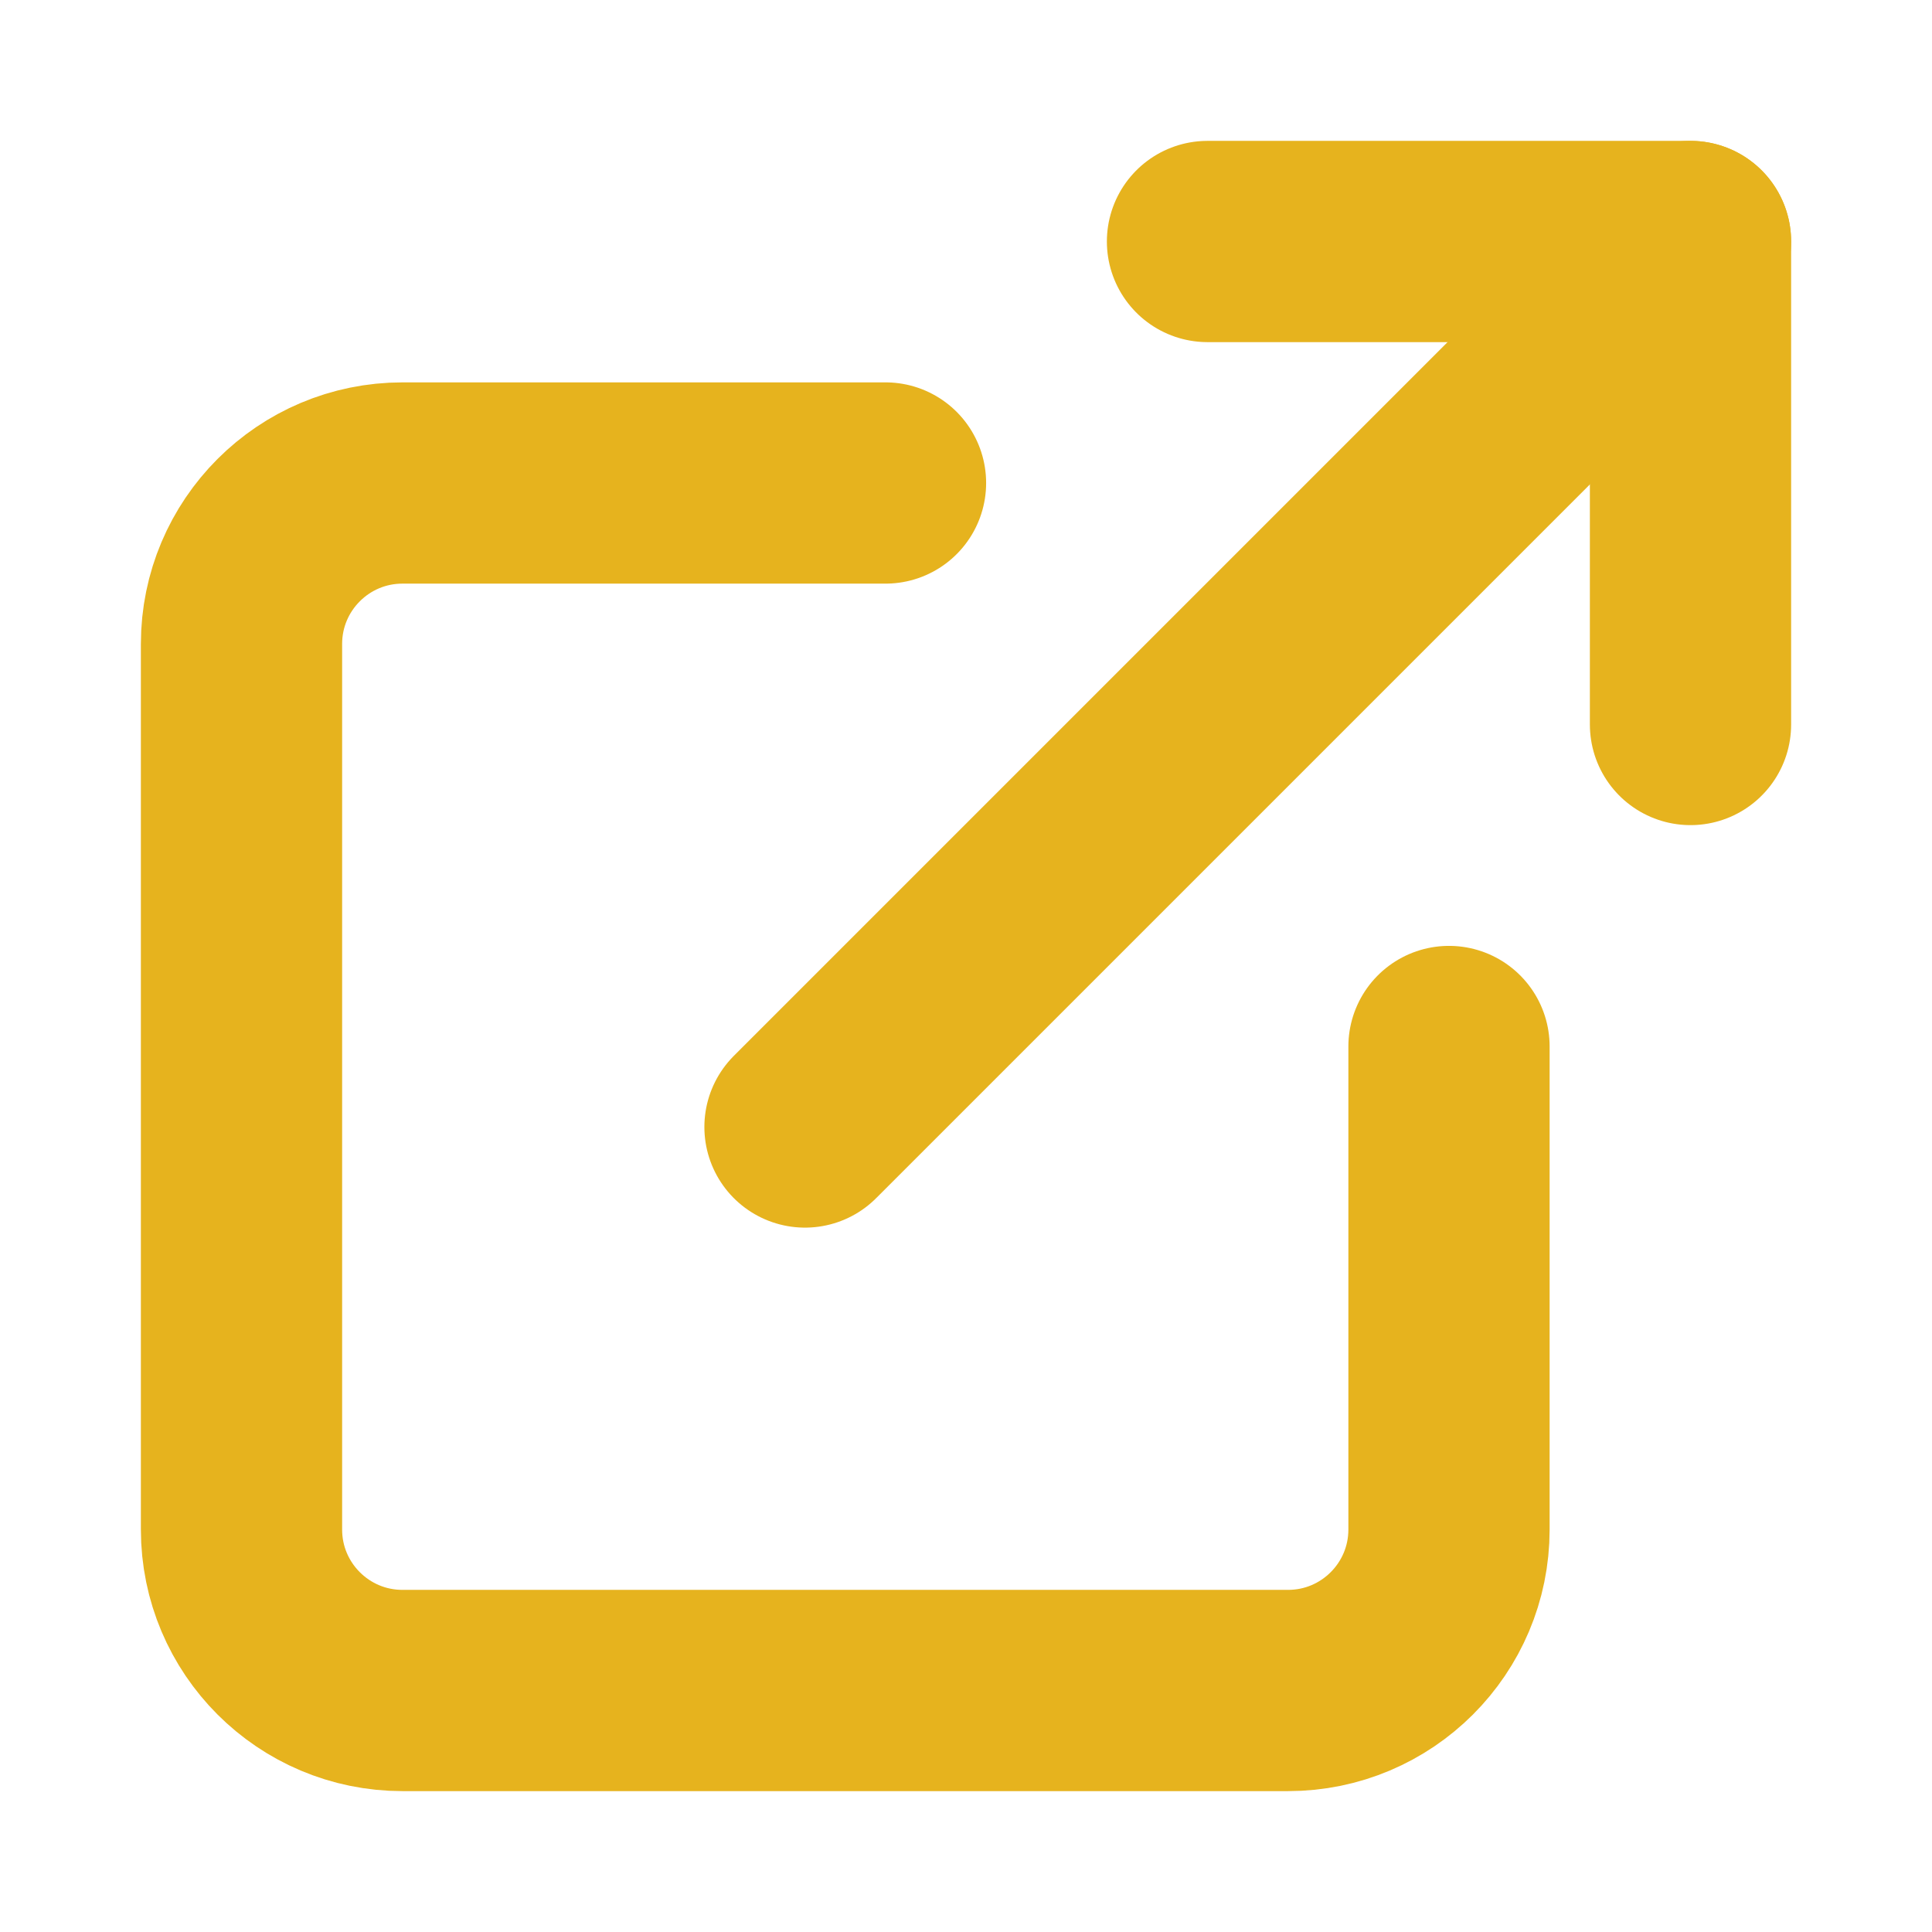
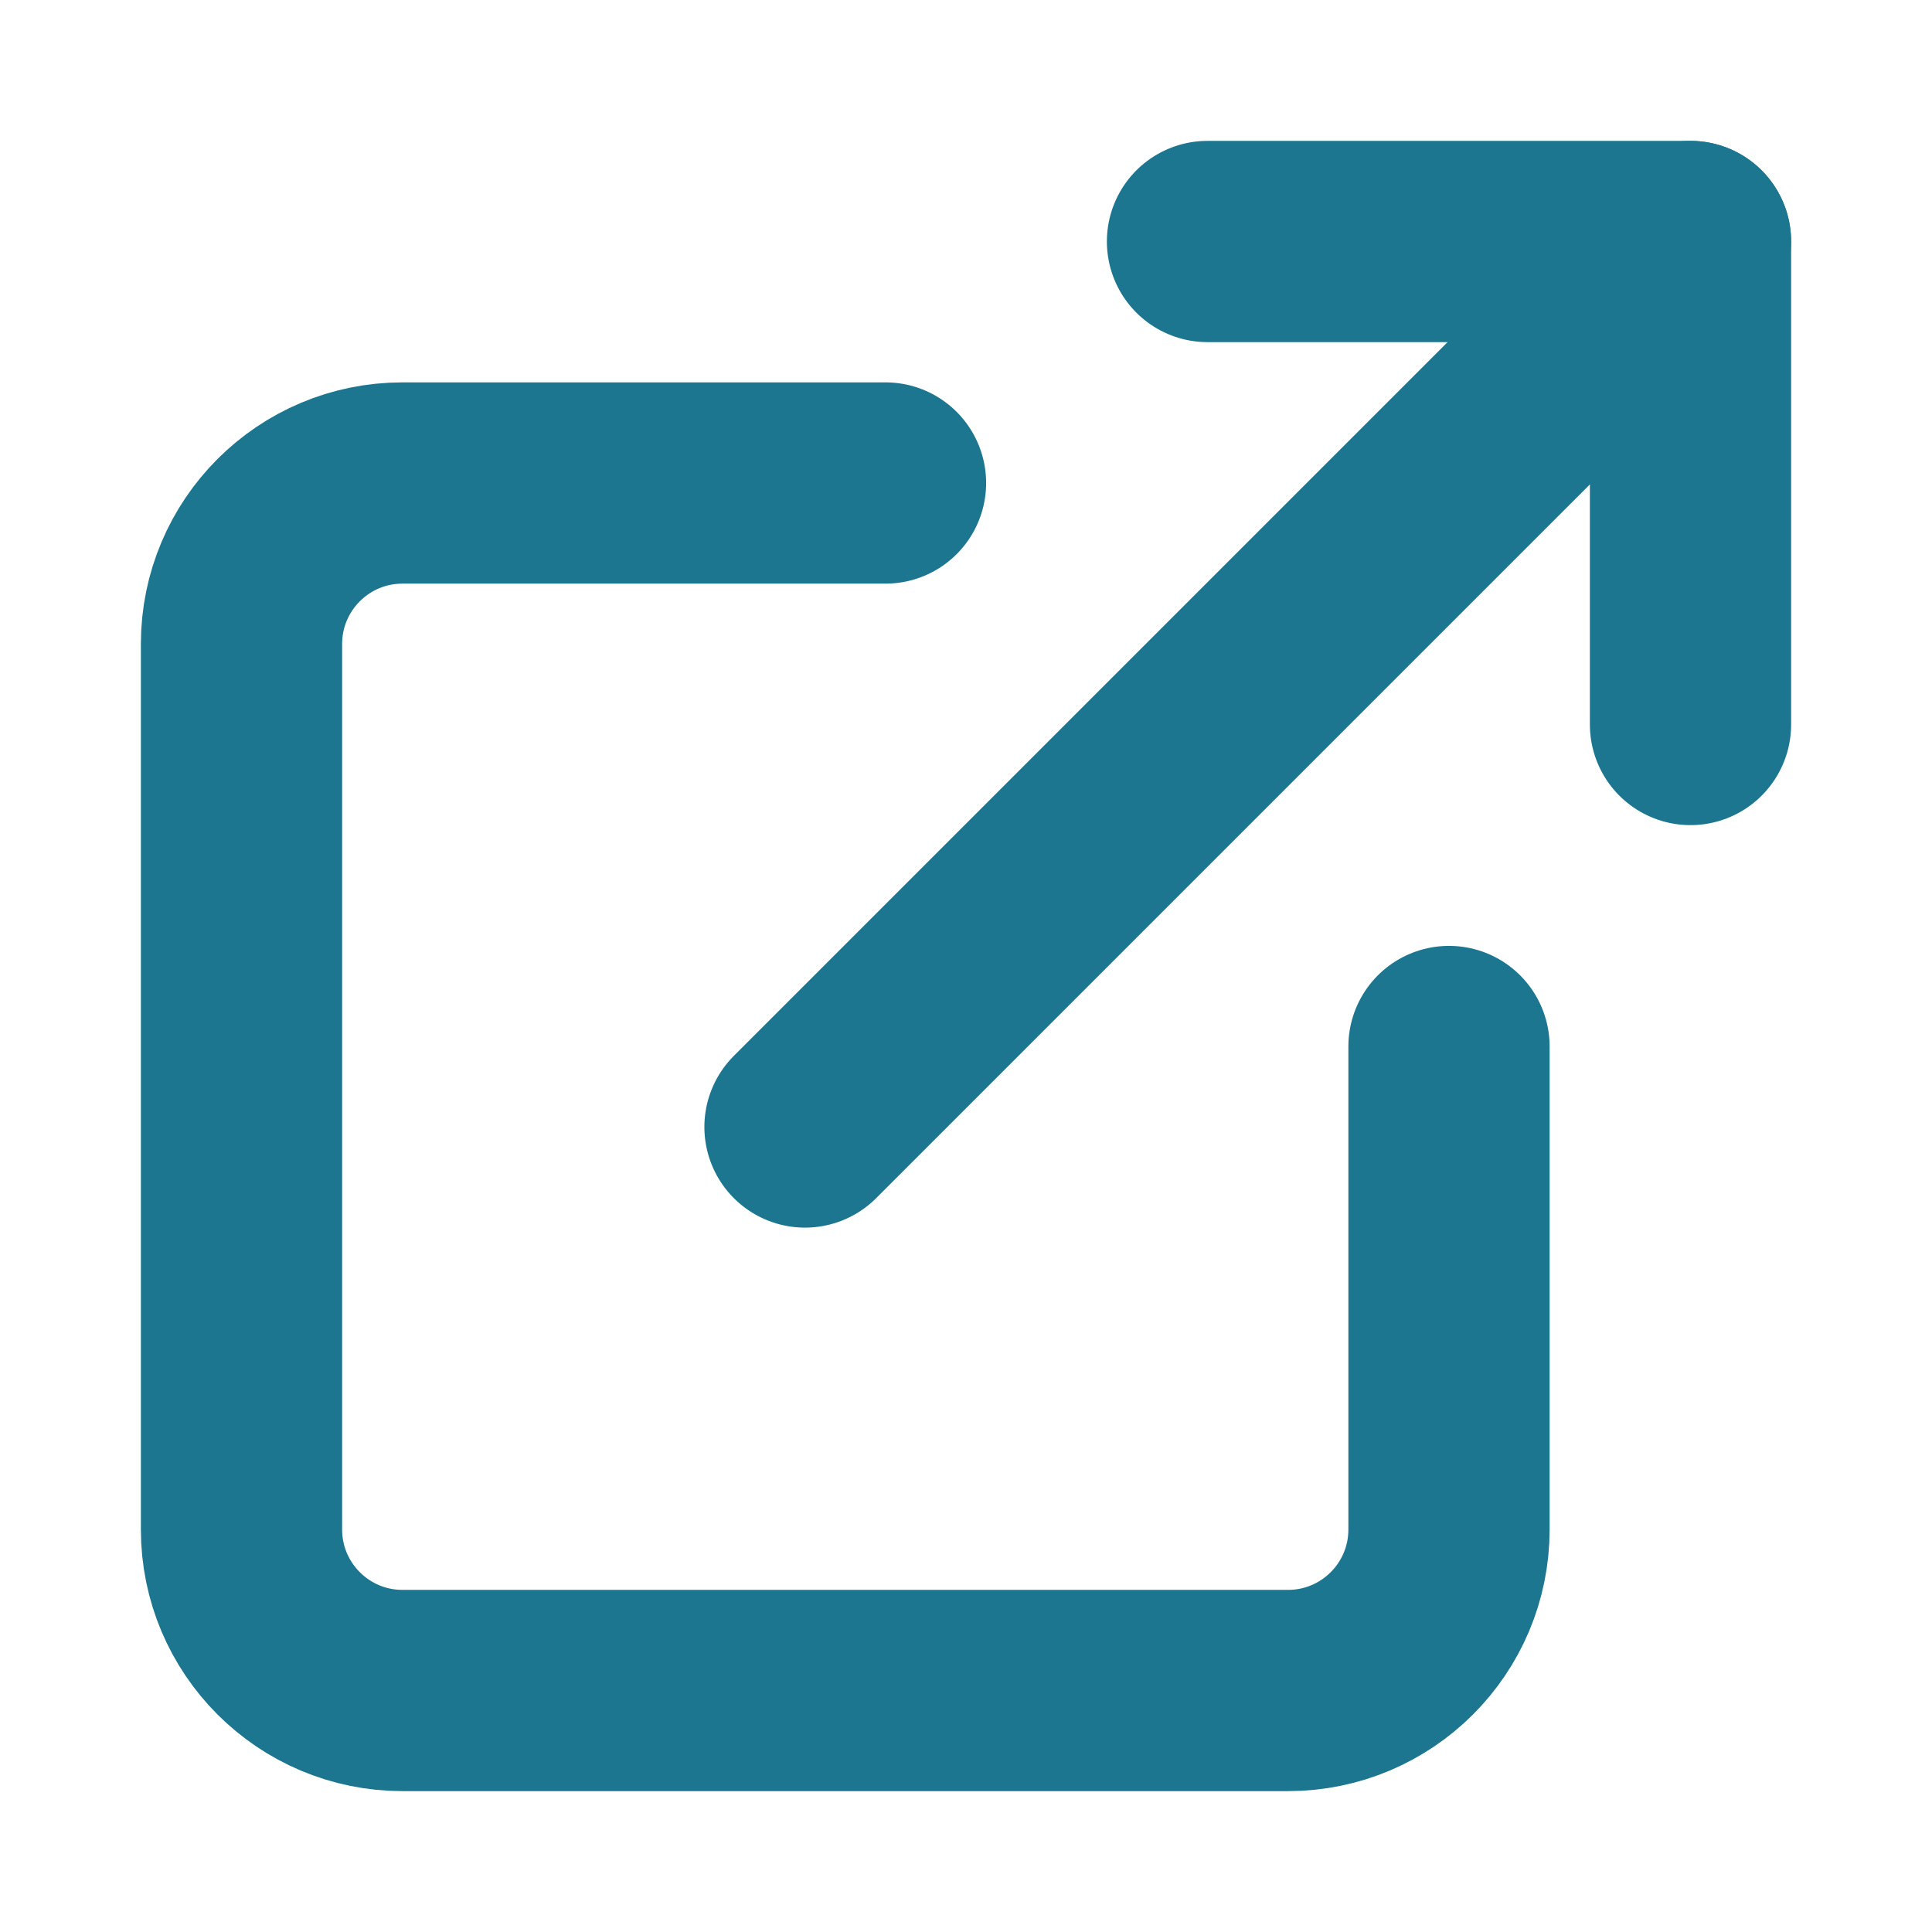
- <svg xmlns="http://www.w3.org/2000/svg" width="20" height="20" viewBox="0 0 24 24" fill="none" stroke="#E6B31E" stroke-width="2.5" stroke-linecap="round" stroke-linejoin="round" class="feather feather-external-link">
+ <svg xmlns="http://www.w3.org/2000/svg" width="20" height="20" viewBox="0 0 24 24" fill="none" stroke="#1C768F" stroke-width="2.5" stroke-linecap="round" stroke-linejoin="round" class="feather feather-external-link">
  <path d="M18 13v6a2 2 0 0 1-2 2H5a2 2 0 0 1-2-2V8a2 2 0 0 1 2-2h6" />
  <polyline points="15 3 21 3 21 9" />
  <line x1="10" y1="14" x2="21" y2="3" />
</svg>
